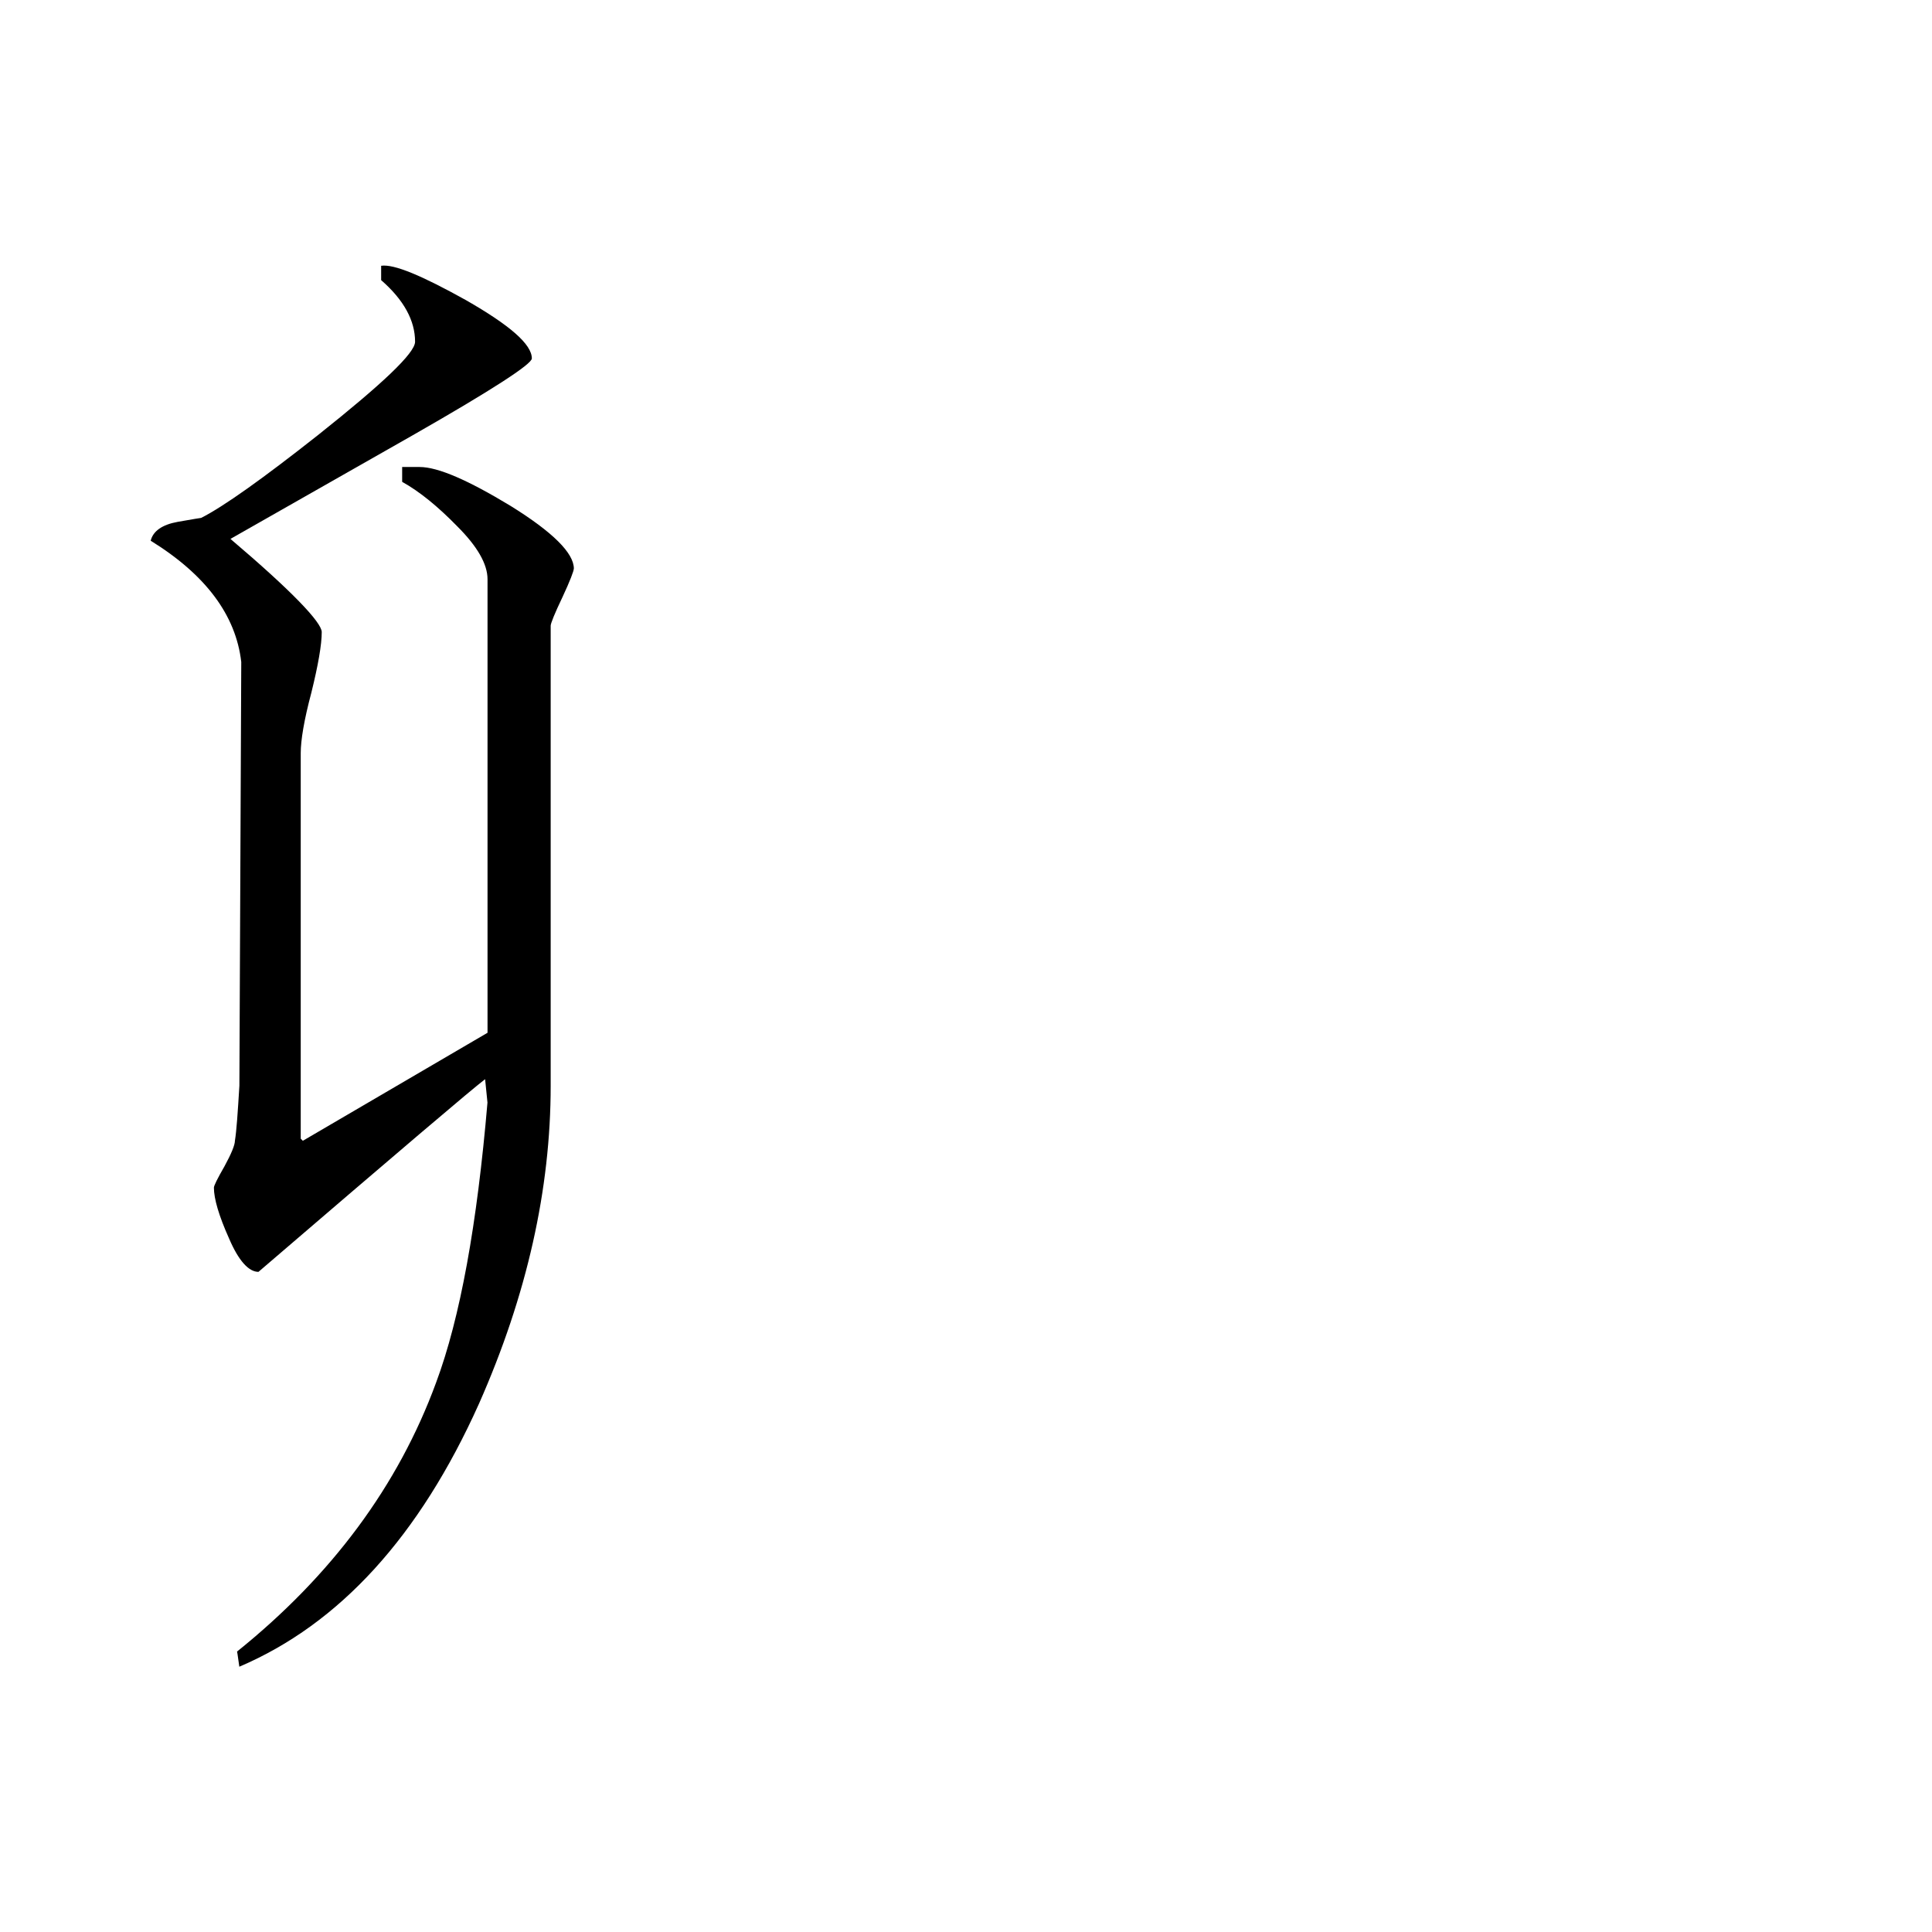
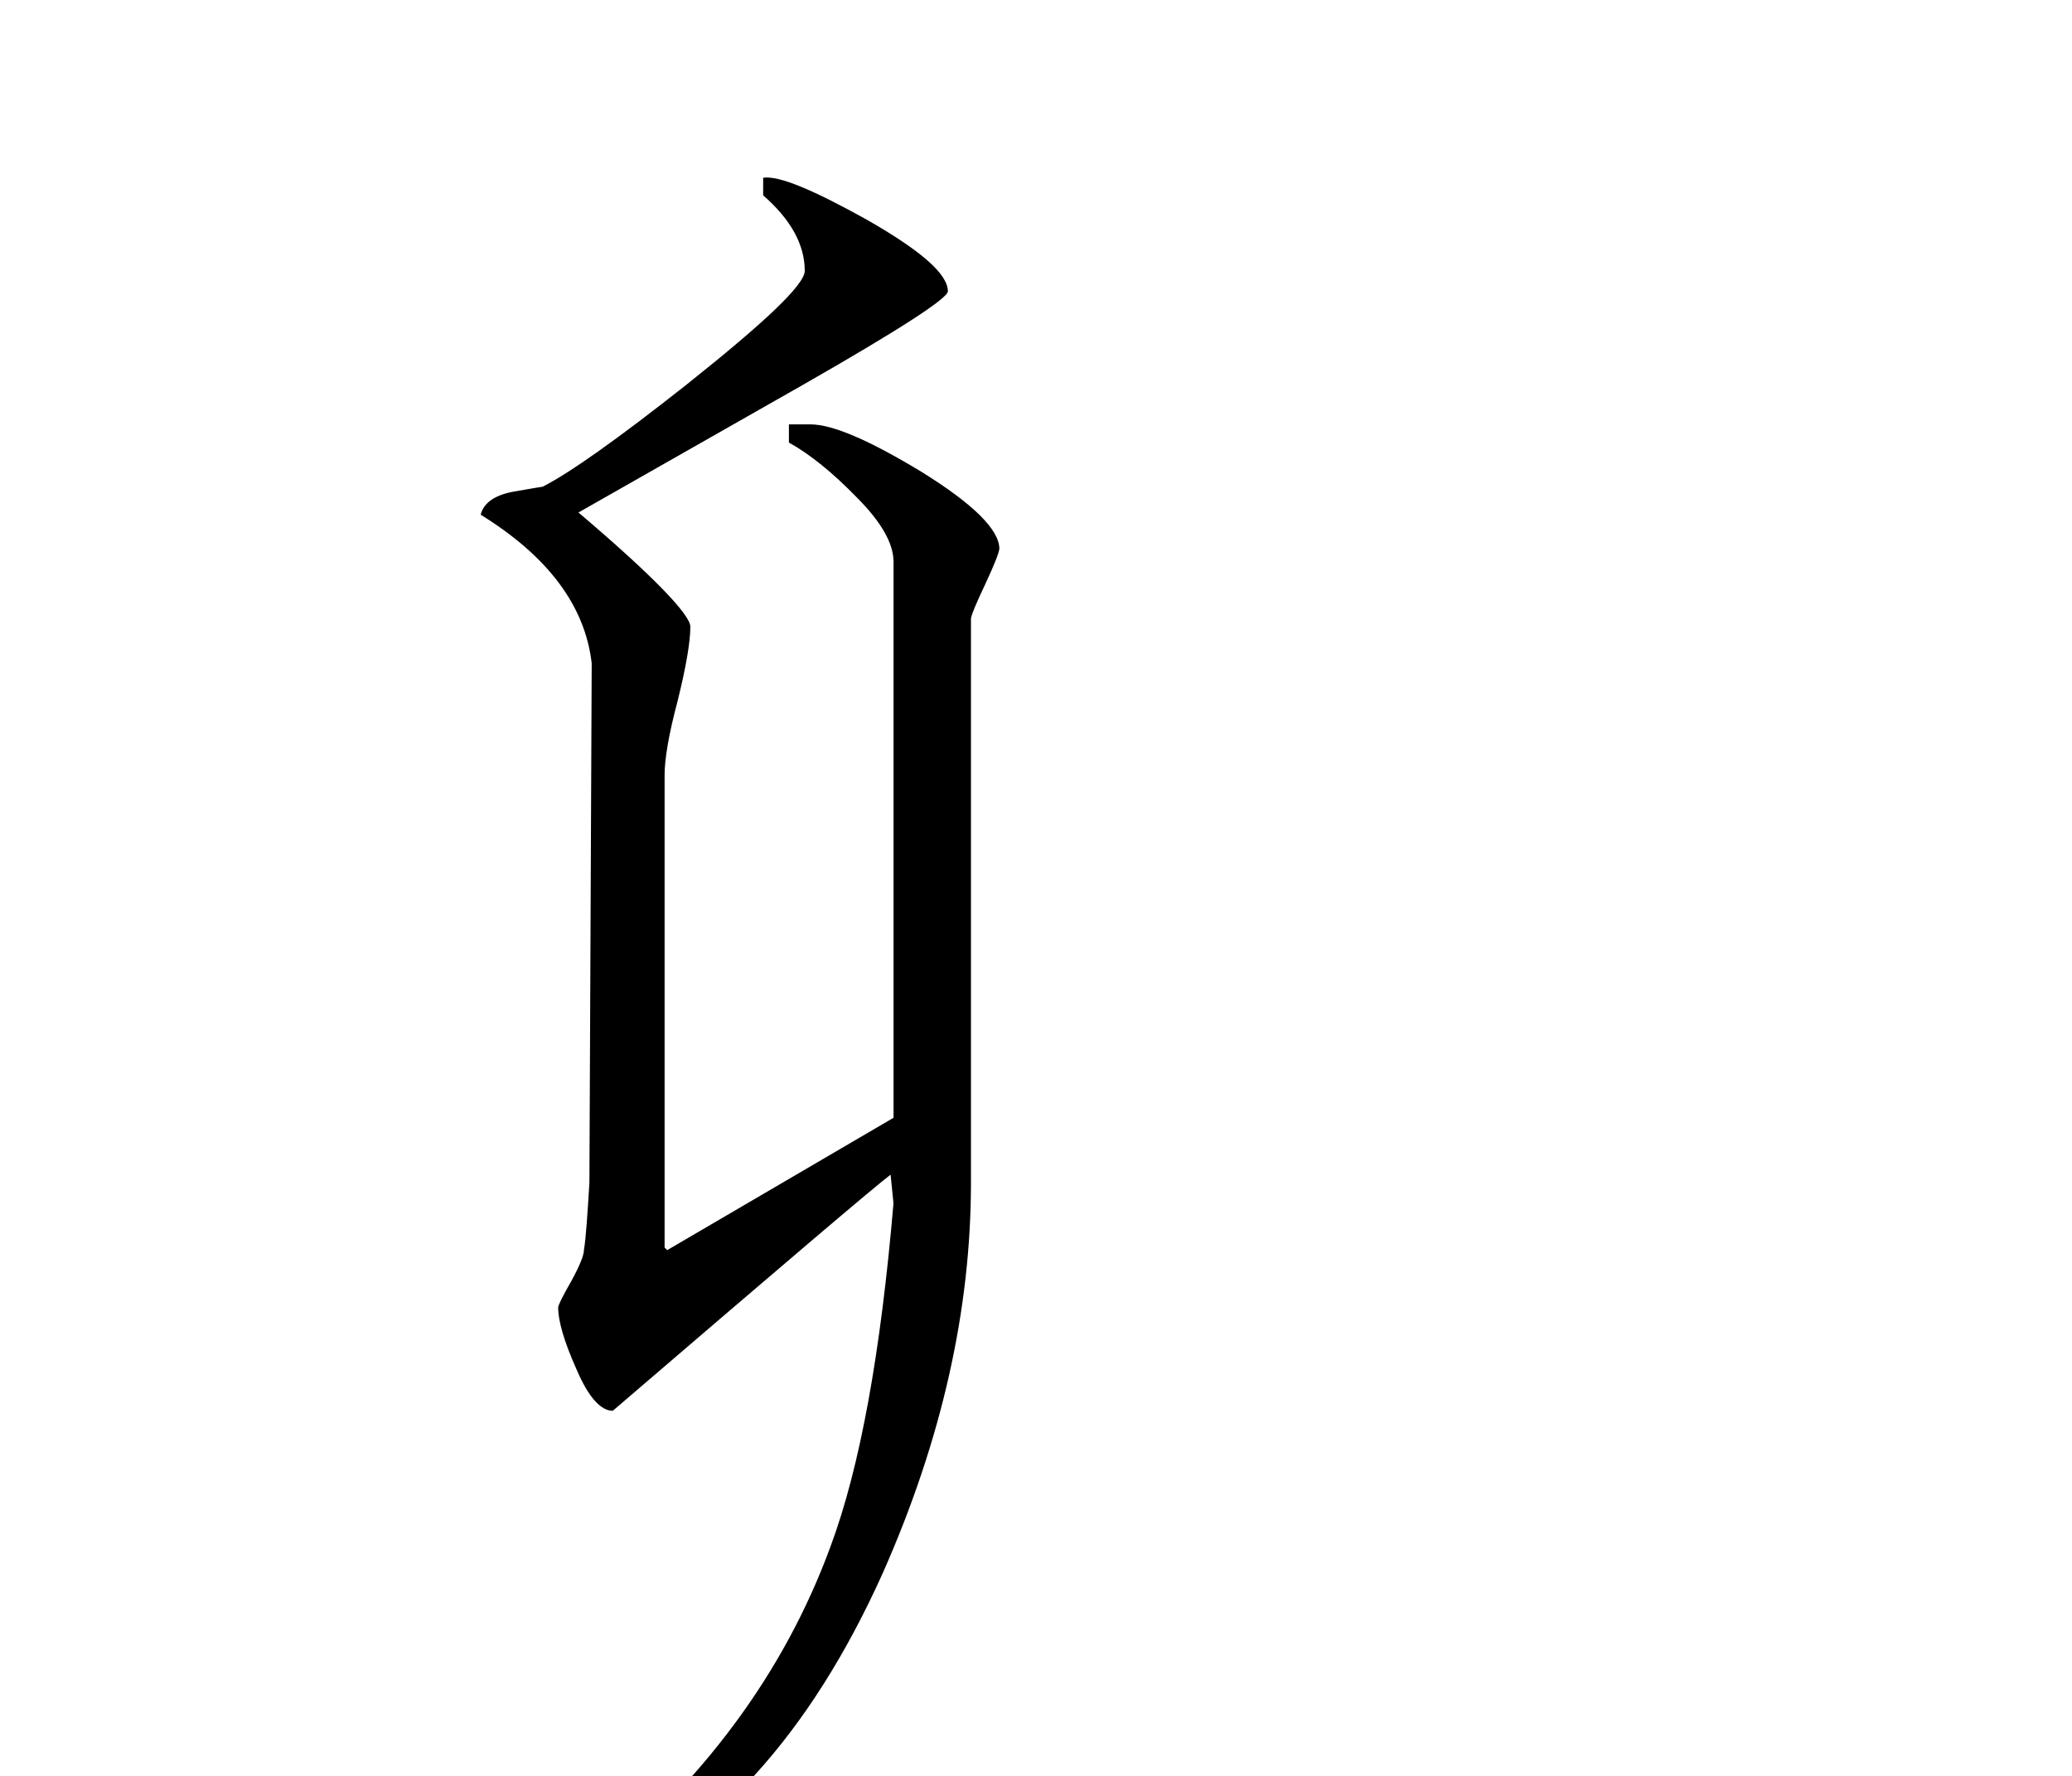
- <svg xmlns="http://www.w3.org/2000/svg" viewBox="4 4 32 32">
+ <svg xmlns="http://www.w3.org/2000/svg" viewBox="0 6 28 24">
  <path d="m13.504 13.418c0 .039-.062.203-.188.473-.129.27-.195.434-.195.473v7.621c0 1.707-.391 3.465-1.188 5.266-.984 2.191-2.305 3.645-3.969 4.355-.027-.195-.039-.273-.039-.25 1.57-1.262 2.672-2.75 3.297-4.453.402-1.078.68-2.625.852-4.641l-.039-.387c-.191.141-1.438 1.203-3.754 3.191-.16 0-.328-.18-.488-.555-.168-.375-.25-.656-.25-.84 0-.031.055-.145.176-.355.113-.207.172-.352.172-.422.027-.164.047-.469.074-.91l.031-7.02c-.09-.777-.59-1.445-1.5-2.008.039-.16.191-.266.445-.312.258-.047.391-.066.391-.066.371-.188 1.023-.652 1.934-1.371 1.066-.848 1.609-1.359 1.609-1.547 0-.348-.184-.691-.562-1.02v-.238c.215-.031.676.164 1.406.57.723.414 1.09.73 1.09.965 0 .094-.656.52-1.969 1.27l-3.023 1.719c1.012.859 1.512 1.383 1.512 1.543 0 .207-.059.547-.172 1.004-.121.453-.176.789-.176 1v6.387s.016.016.035.035l3.059-1.789v-7.512c0-.254-.172-.547-.5-.875-.32-.328-.625-.578-.914-.738v-.246h.289c.305 0 .805.219 1.508.645.699.434 1.047.781 1.047 1.039zm0 0" />
</svg>
